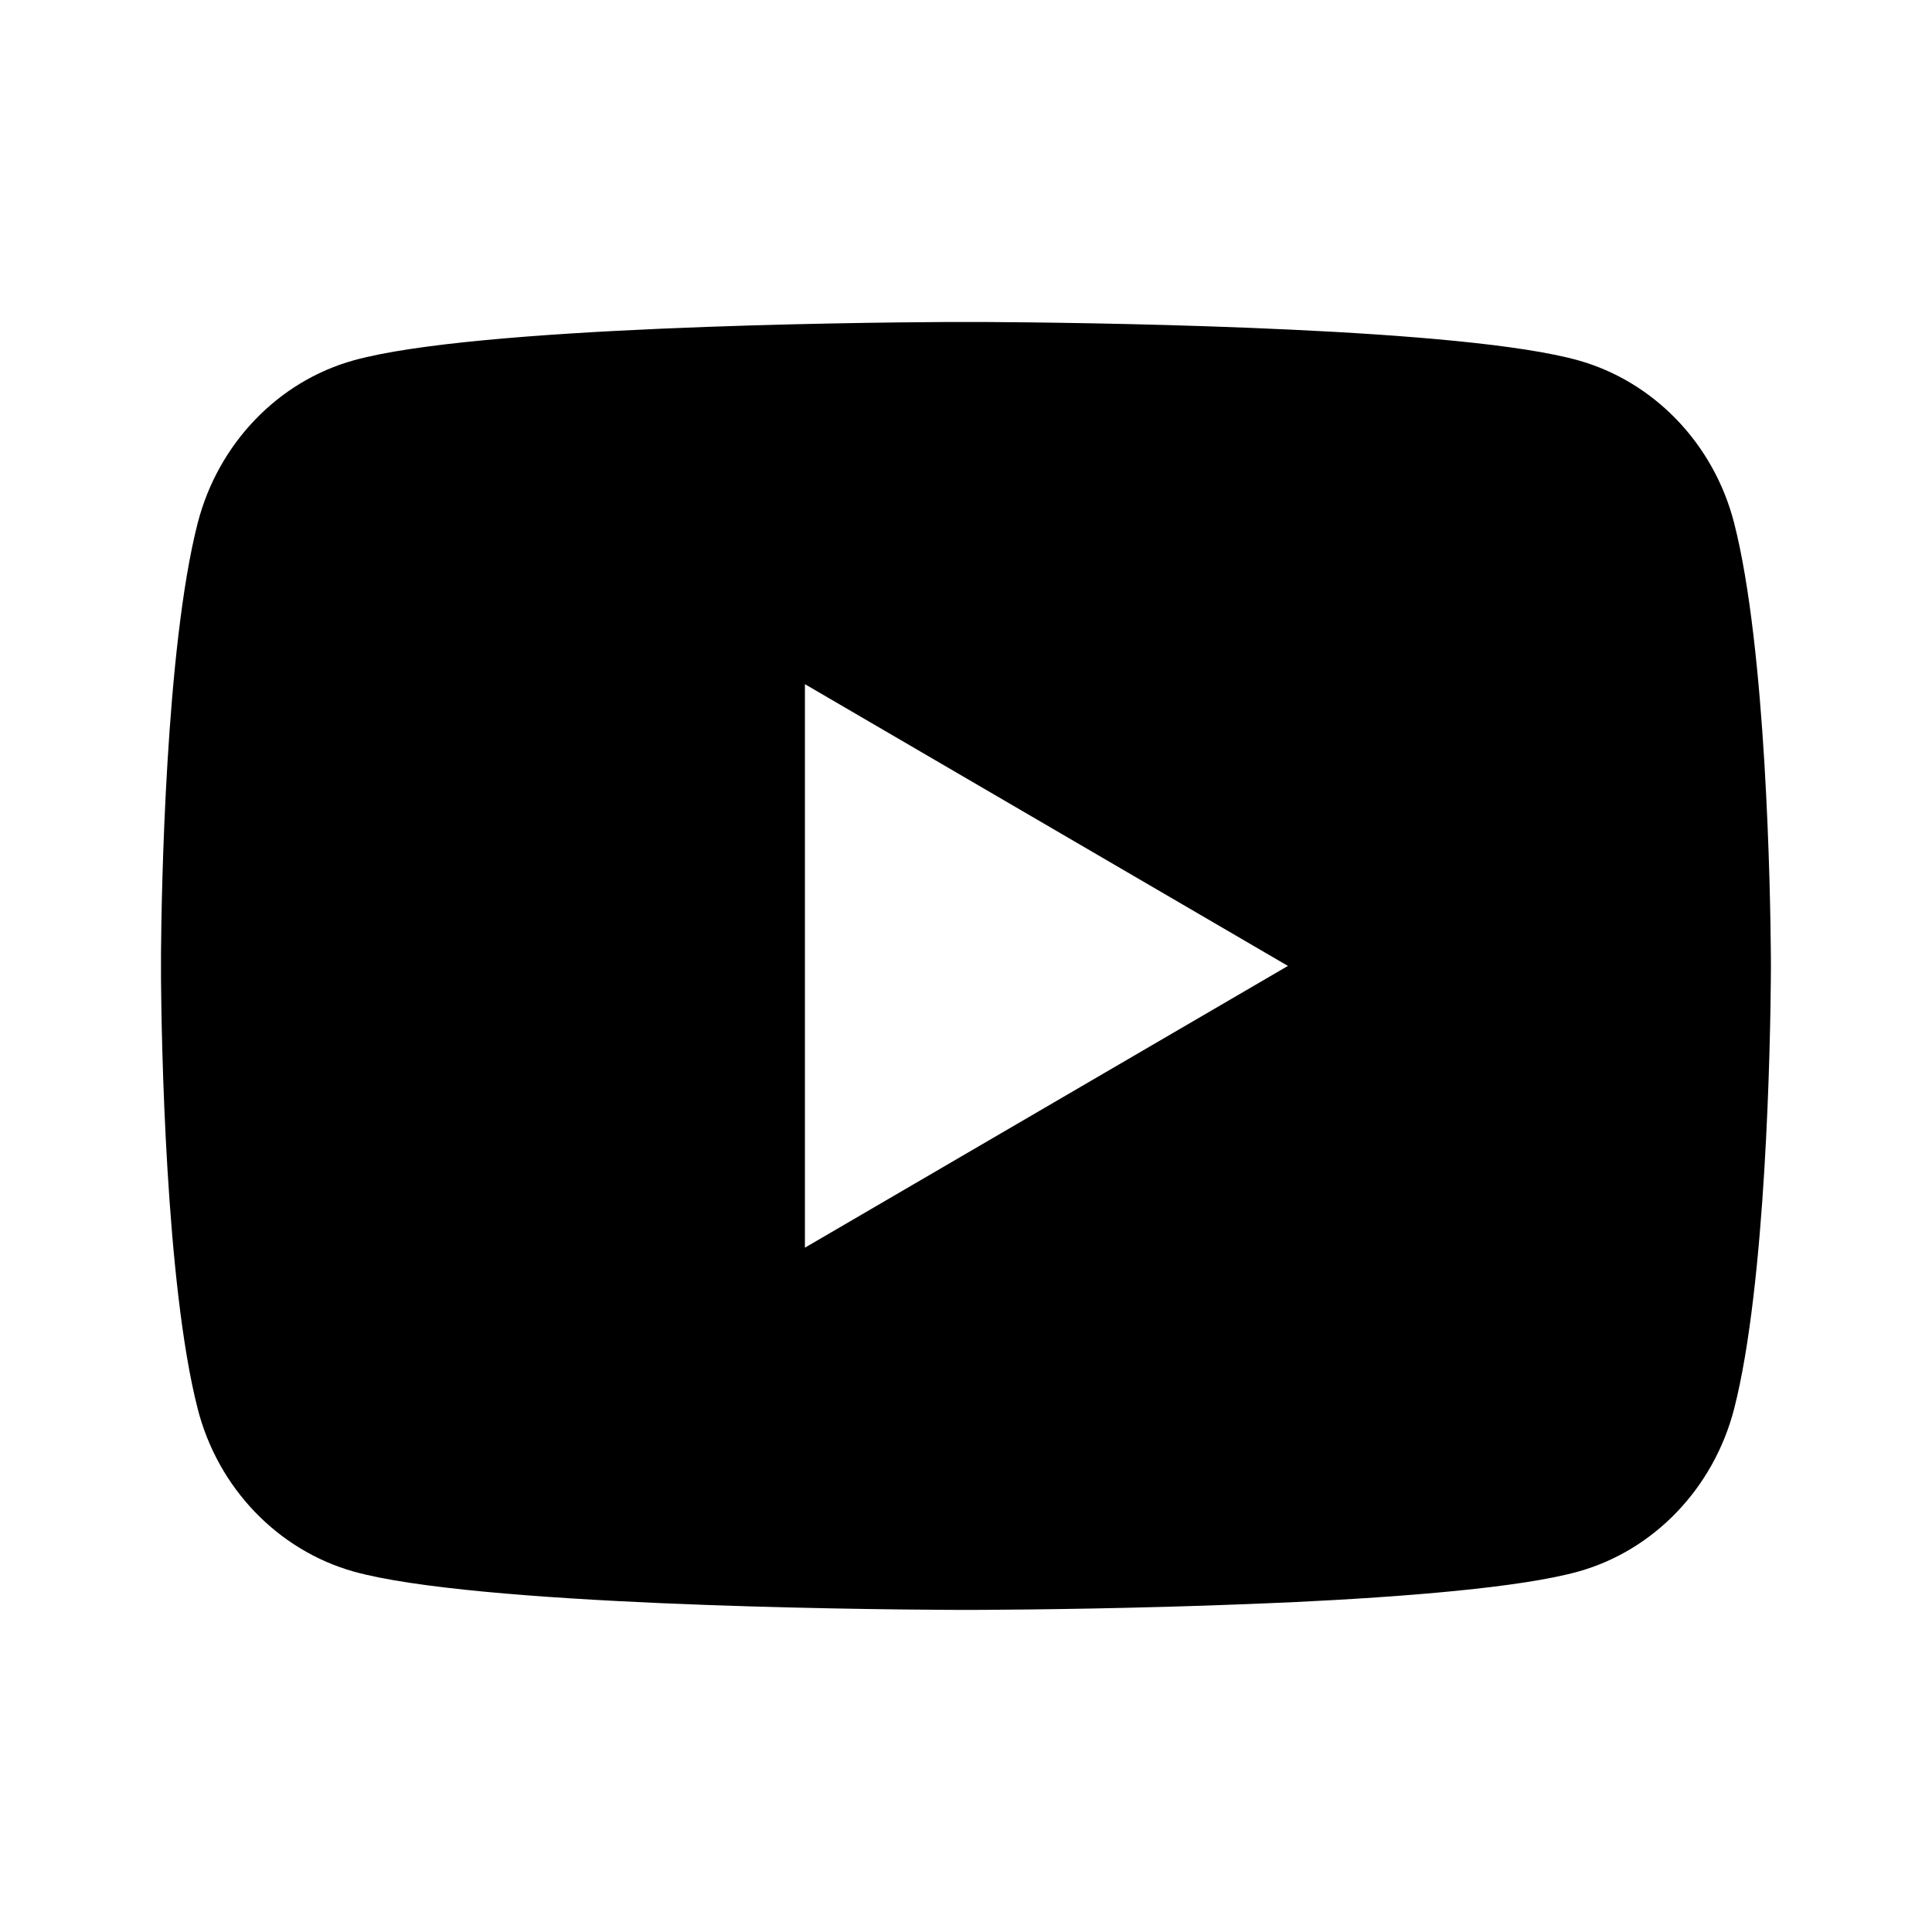
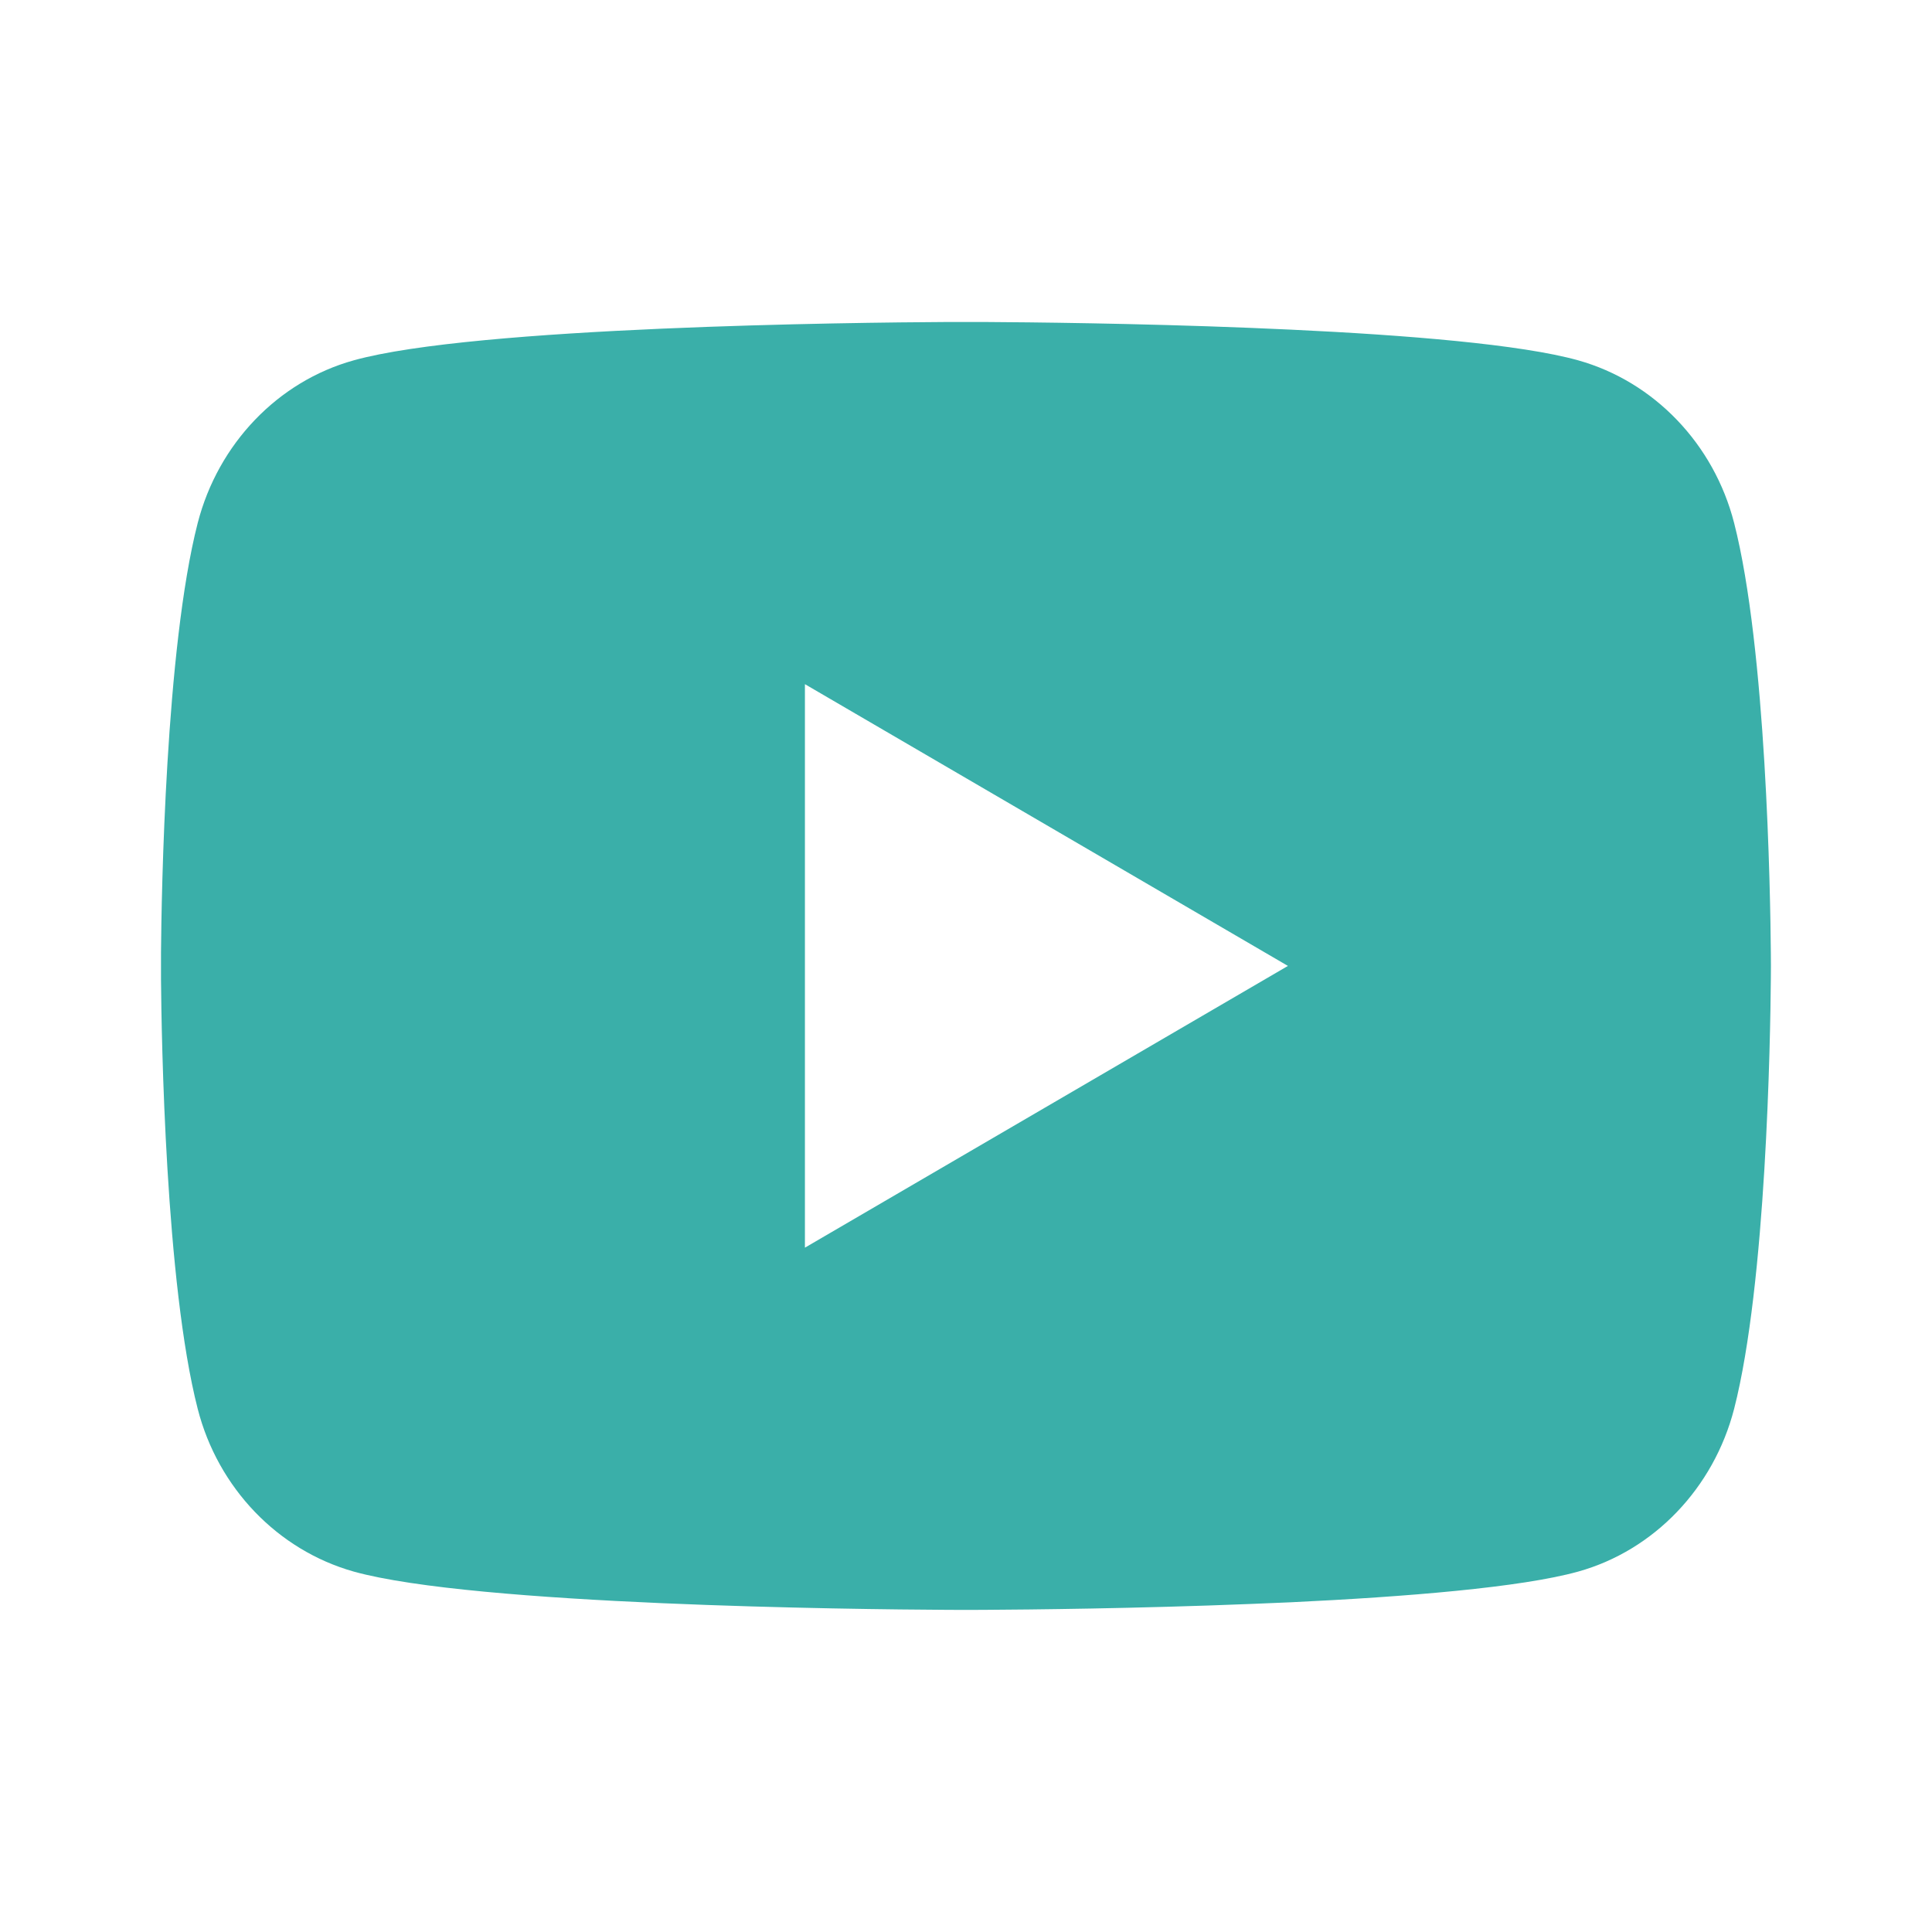
- <svg xmlns="http://www.w3.org/2000/svg" viewBox="0 0 24 24" fill="currentColor">
+ <svg xmlns="http://www.w3.org/2000/svg" viewBox="0 0 24 24" fill="#3aafa9">
  <path d="M12.244 4C12.778 4.003 14.114 4.016 15.534 4.073L16.038 4.095C17.467 4.162 18.895 4.278 19.604 4.476C20.549 4.741 21.291 5.516 21.542 6.497C21.942 8.056 21.992 11.099 21.998 11.836L21.999 11.988L21.999 11.999C21.999 11.999 21.999 12.003 21.999 12.01L21.998 12.162C21.992 12.899 21.942 15.942 21.542 17.501C21.288 18.486 20.545 19.261 19.604 19.523C18.895 19.72 17.467 19.836 16.038 19.904L15.534 19.925C14.114 19.982 12.778 19.995 12.244 19.998L12.009 19.999L11.999 19.999C11.999 19.999 11.996 19.999 11.989 19.999L11.755 19.998C10.624 19.992 5.898 19.941 4.395 19.523C3.45 19.257 2.707 18.483 2.456 17.501C2.056 15.942 2.006 12.899 2 12.162V11.836C2.006 11.099 2.056 8.056 2.456 6.497C2.71 5.512 3.453 4.737 4.395 4.476C5.898 4.057 10.624 4.006 11.755 4H12.244ZM9.999 8.499V15.499L15.999 11.999L9.999 8.499Z" />
</svg>
